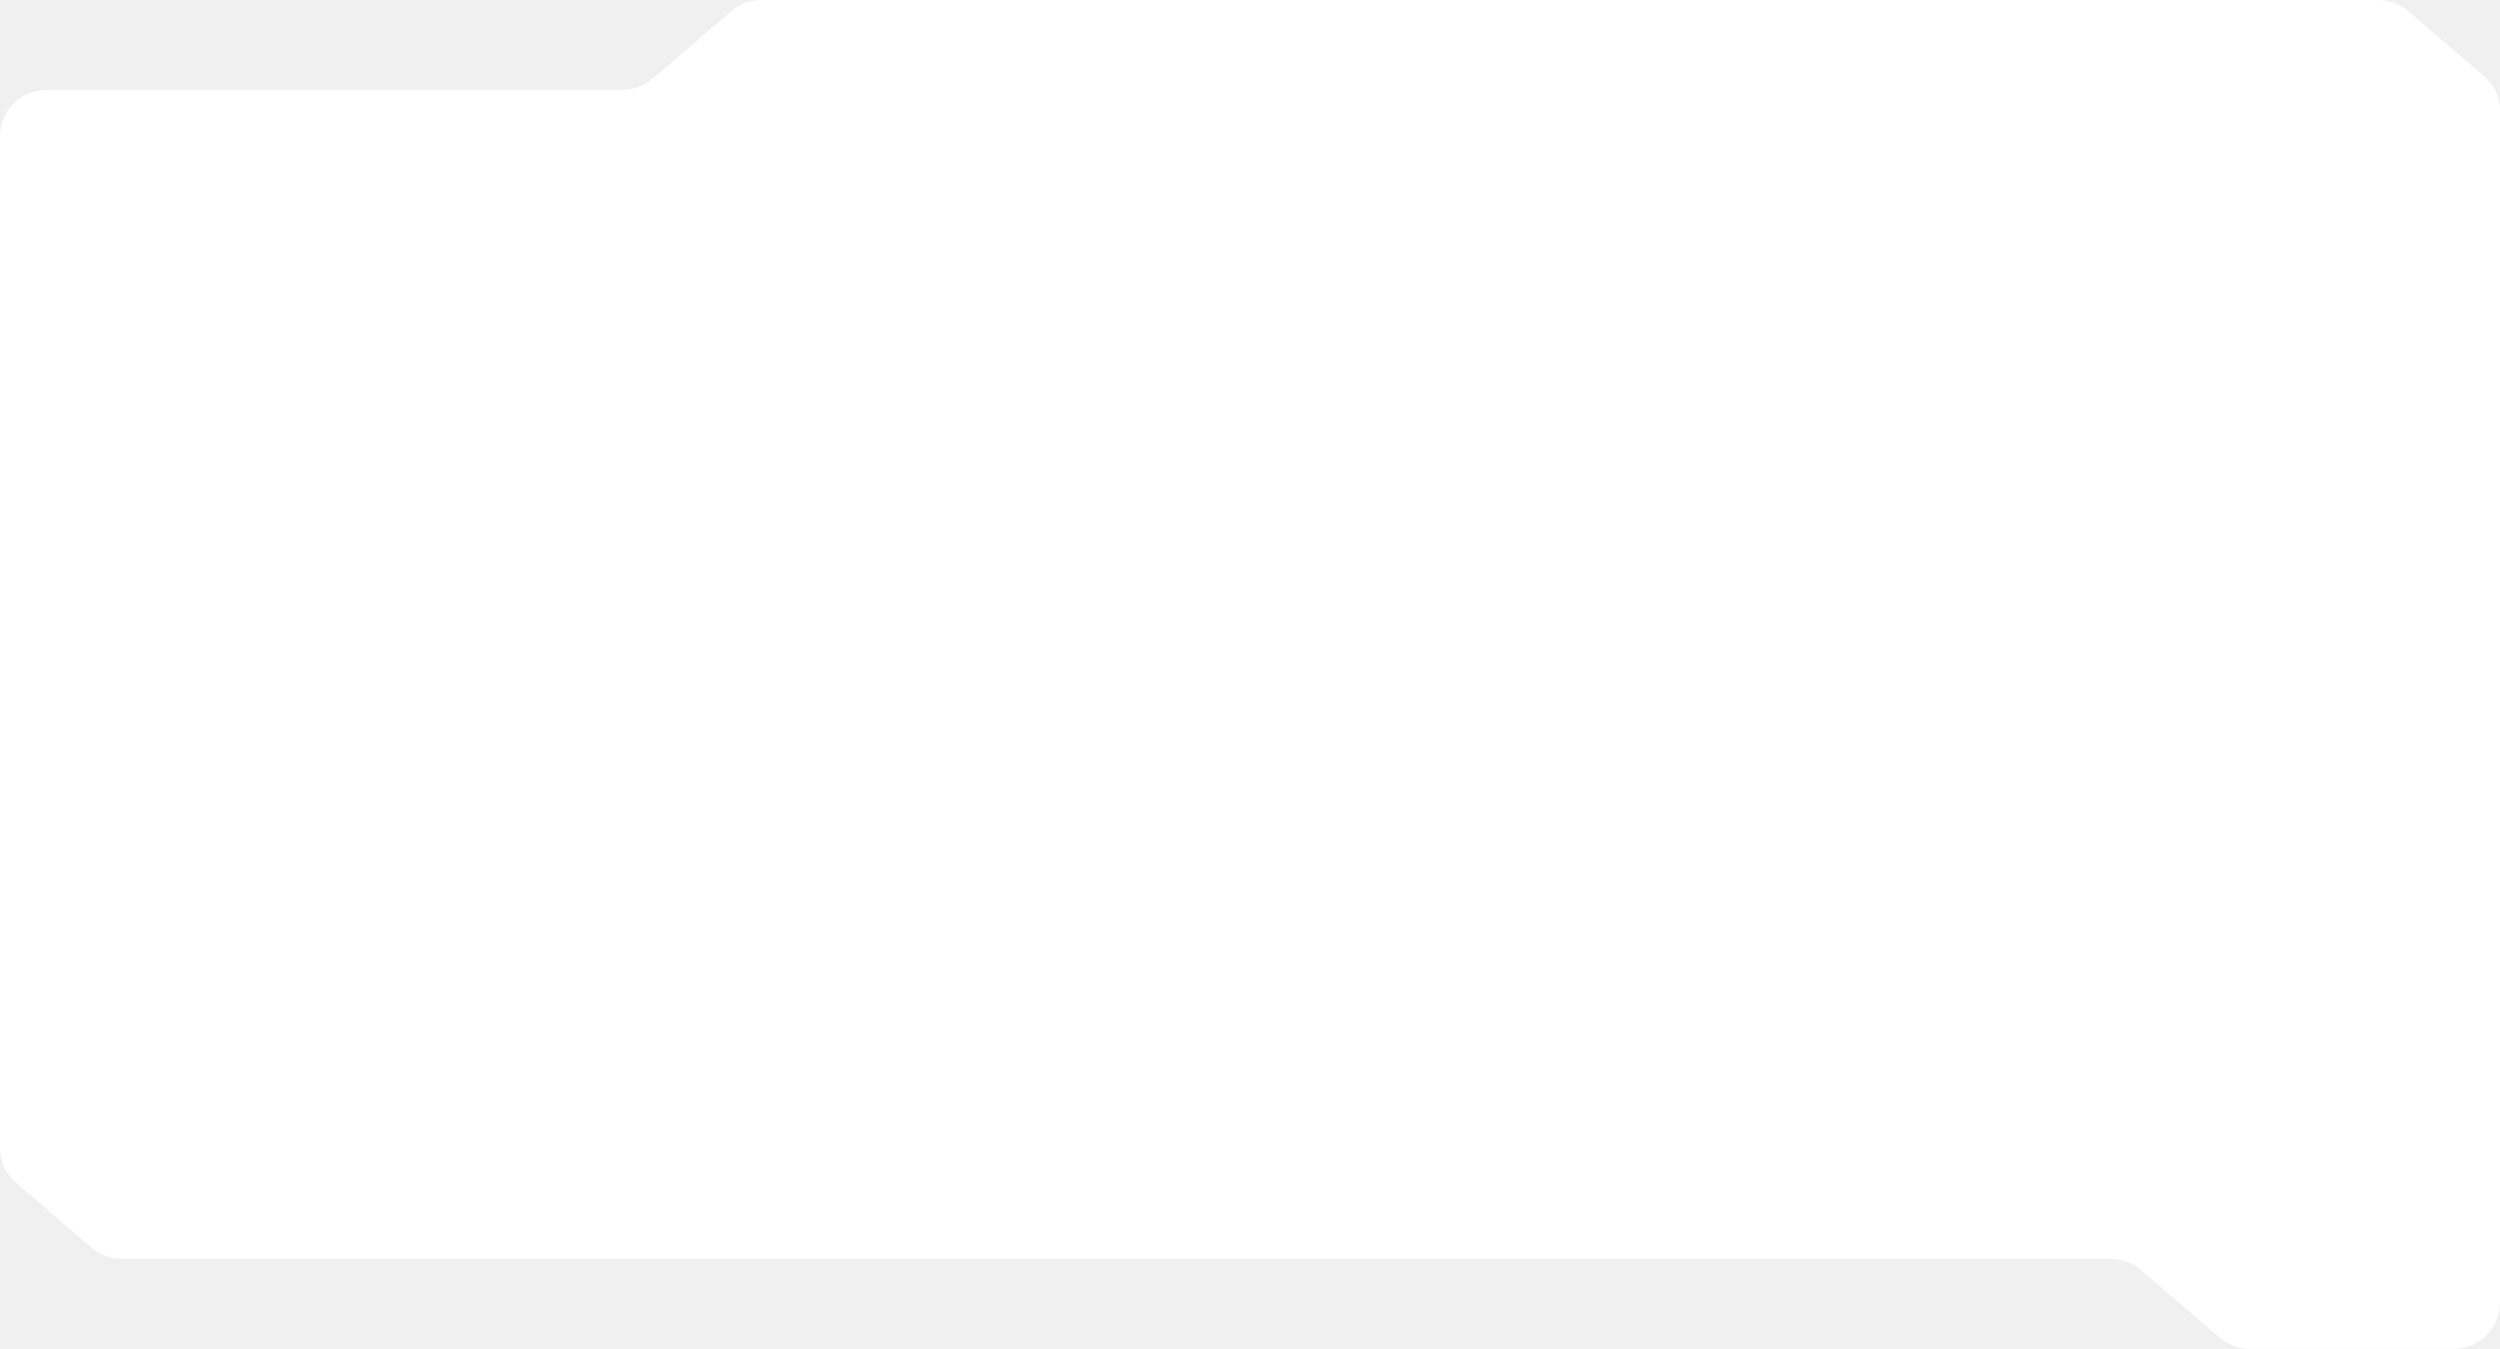
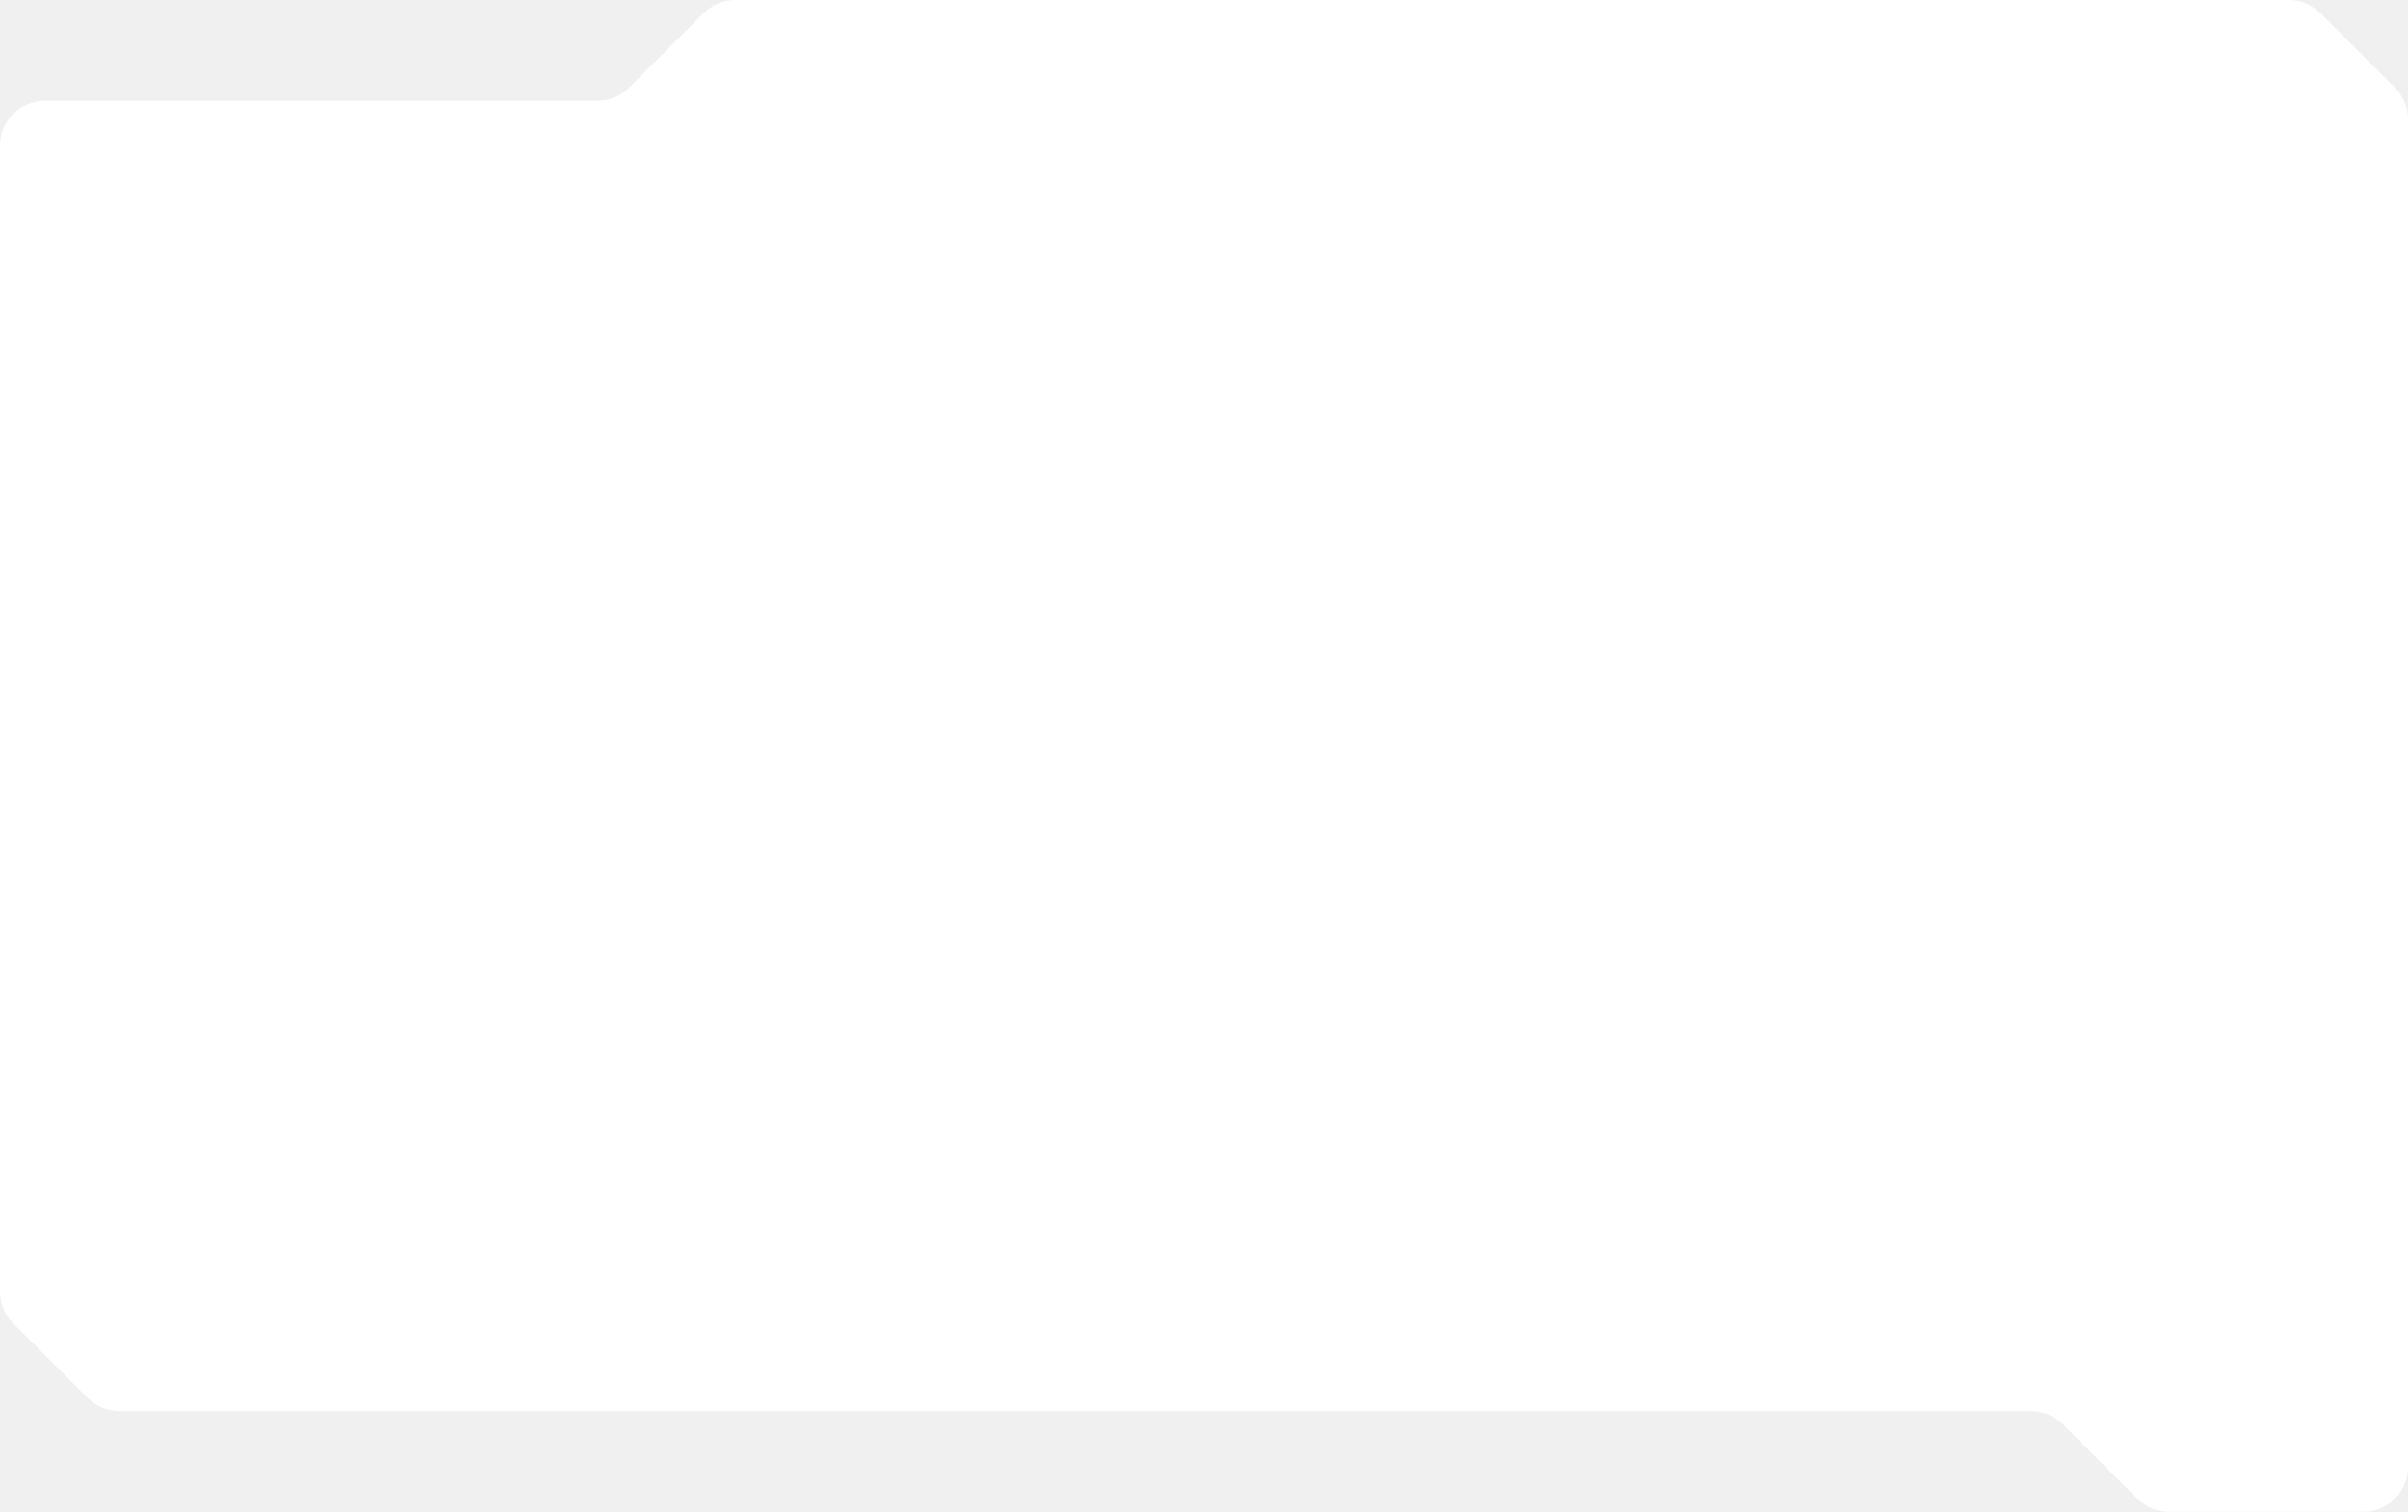
- <svg xmlns="http://www.w3.org/2000/svg" width="860" height="464" viewBox="0 0 860 464" fill="none">
-   <path d="M773.93 464H844C852.837 464 860 456.837 860 448V38.281C860 33.617 857.965 29.185 854.427 26.145L828.498 3.865C825.596 1.371 821.896 0 818.07 0H261.93C258.104 0 254.404 1.371 251.502 3.865L224.498 27.069C221.596 29.562 217.896 30.933 214.07 30.933H16C7.163 30.933 0 38.097 0 46.933V394.786C0 399.45 2.035 403.882 5.573 406.922L31.502 429.202C34.404 431.696 38.104 433.067 41.93 433.067H726.07C729.896 433.067 733.596 434.438 736.498 436.931L763.502 460.135C766.404 462.629 770.104 464 773.93 464Z" fill="white" />
+ <svg xmlns="http://www.w3.org/2000/svg" width="860" height="540" viewBox="0 0 860 540" fill="none">
+   <path d="M774.627 540H844C852.837 540 860 532.837 860 524V42.627C860 38.384 858.314 34.314 855.314 31.314L828.686 4.686C825.686 1.686 821.616 0 817.373 0H262.627C258.384 0 254.314 1.686 251.314 4.686L224.686 31.314C221.686 34.314 217.616 36 213.373 36H16C7.163 36 0 43.163 0 52V461.373C0 465.616 1.686 469.686 4.686 472.686L31.314 499.314C34.314 502.314 38.384 504 42.627 504H725.373C729.616 504 733.686 505.686 736.686 508.686L763.314 535.314C766.314 538.314 770.384 540 774.627 540Z" fill="white" />
</svg>
